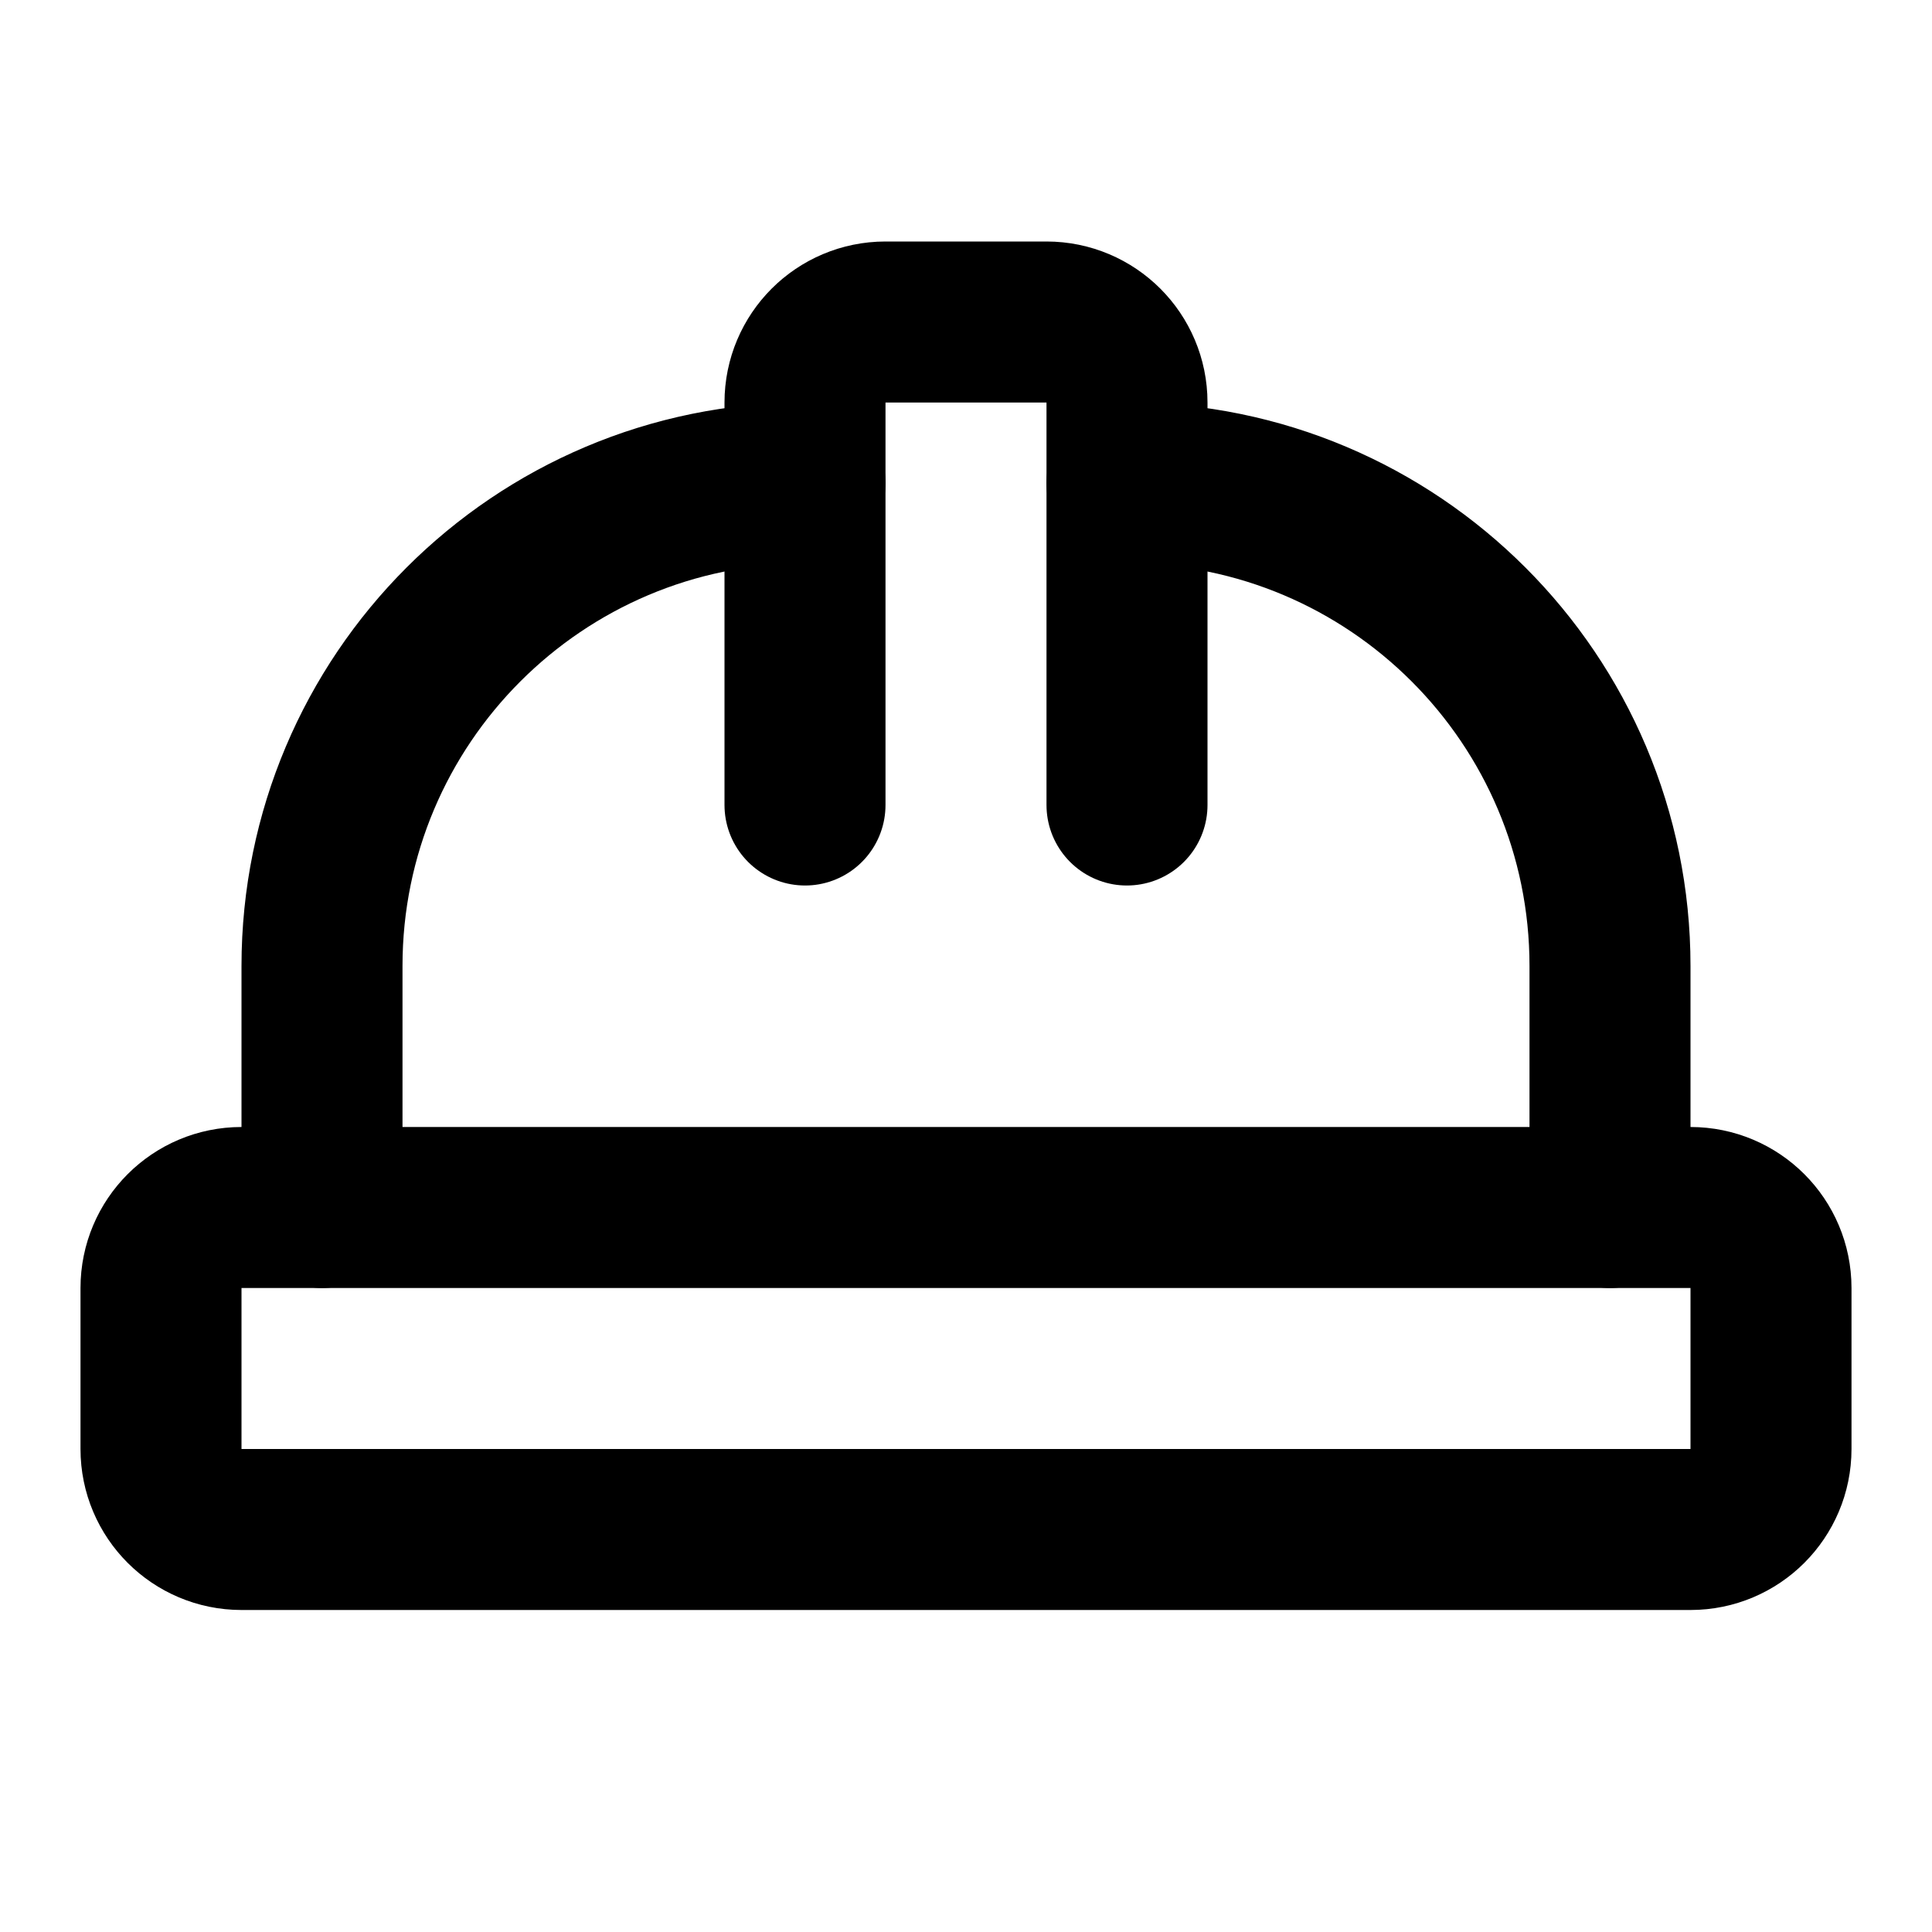
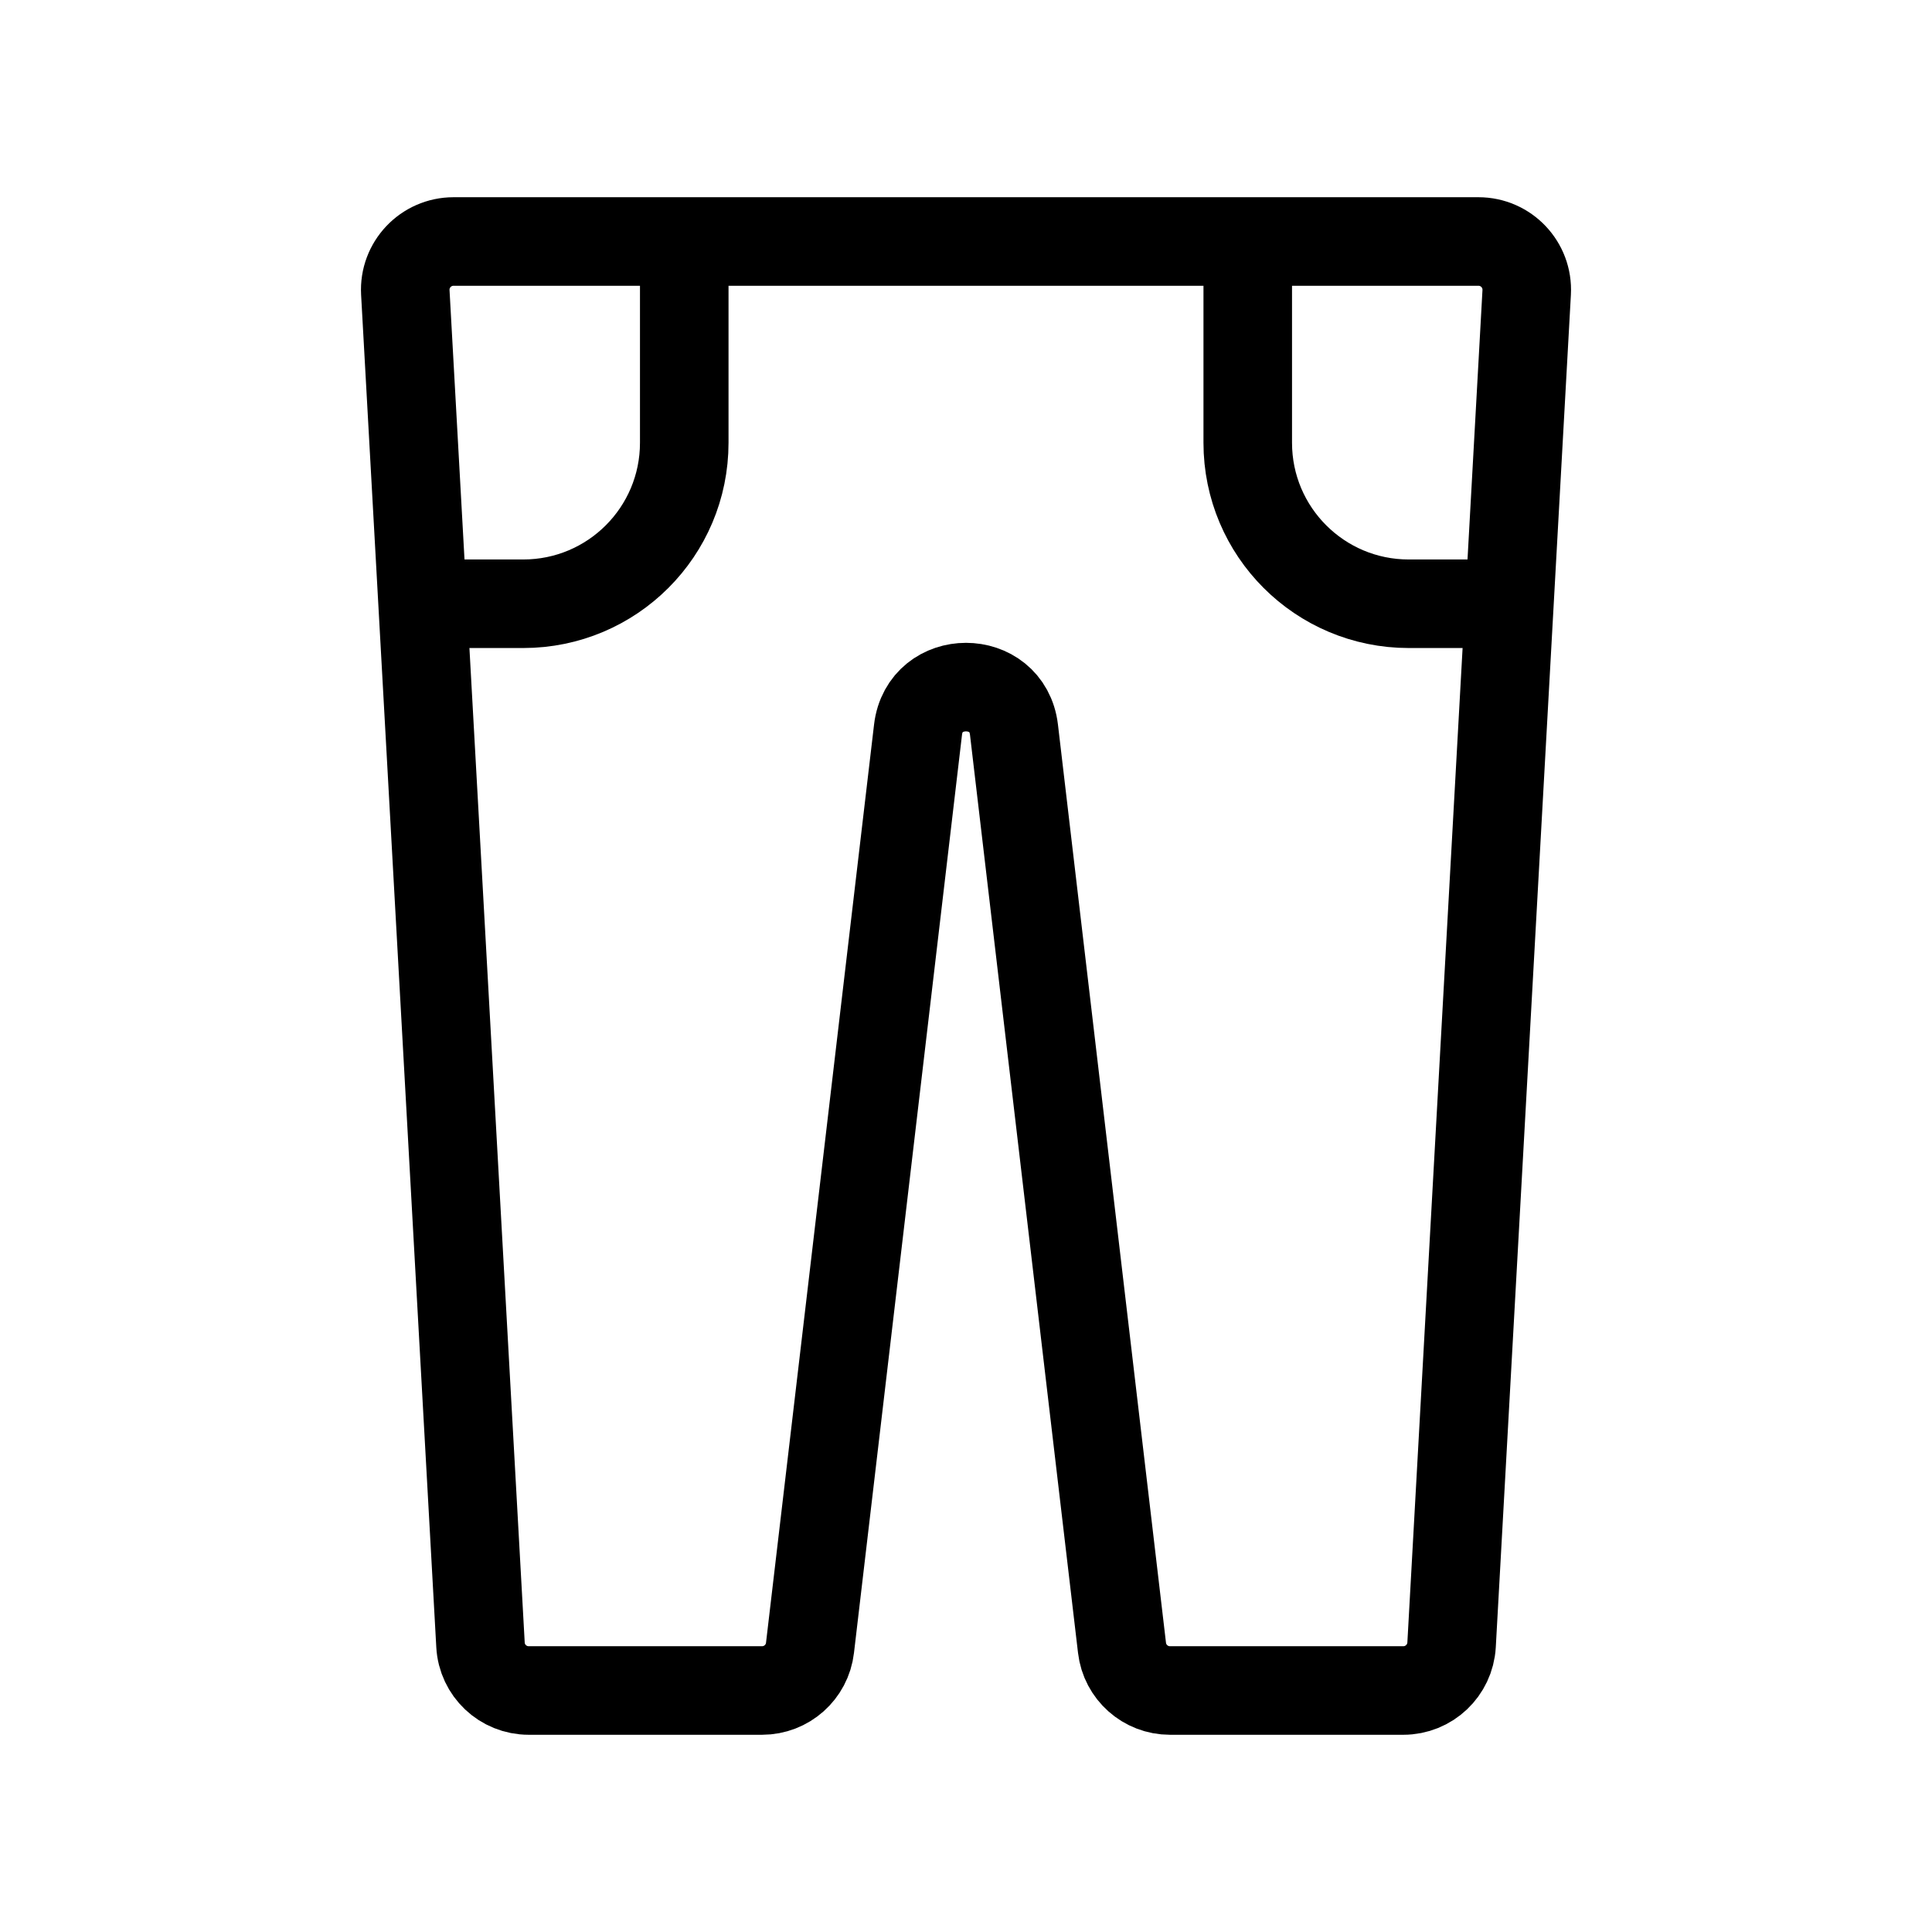
- <svg xmlns="http://www.w3.org/2000/svg" width="24" height="24" viewBox="0 0 24 24" fill="none" stroke="currentColor" stroke-width="2" stroke-linecap="round" stroke-linejoin="round" class="lucide lucide-hard-hat preview-icon">
-   <path d="M10 10V5a1 1 0 0 1 1-1h2a1 1 0 0 1 1 1v5" />
-   <path d="M14 6a6 6 0 0 1 6 6v3" />
-   <path d="M4 15v-3a6 6 0 0 1 6-6" />
-   <rect x="2" y="15" width="20" height="4" rx="1" />
+ <svg xmlns="http://www.w3.org/2000/svg" width="40px" height="40px" viewBox="0 0 24 24" fill="none" color="#000000">
+   <path d="M5.035 3.633C5.016 3.289 5.29 3 5.634 3H18.366C18.71 3 18.984 3.289 18.965 3.633L18.032 20.433C18.014 20.751 17.751 21 17.432 21H14.534C14.229 21 13.973 20.772 13.938 20.47L12.596 9.065C12.513 8.359 11.487 8.359 11.404 9.065L10.062 20.47C10.027 20.772 9.771 21 9.466 21H6.568C6.249 21 5.986 20.751 5.969 20.433L5.035 3.633Z" stroke="#000000" stroke-width="1.1" />
+   <path d="M5 7.5H6.5C7.605 7.5 8.5 6.605 8.5 5.5V3" stroke="#000000" stroke-width="1.1" />
+   <path d="M18.5 7.5H17.5C16.395 7.5 15.5 6.605 15.5 5.5V3" stroke="#000000" stroke-width="1.1" />
</svg>
